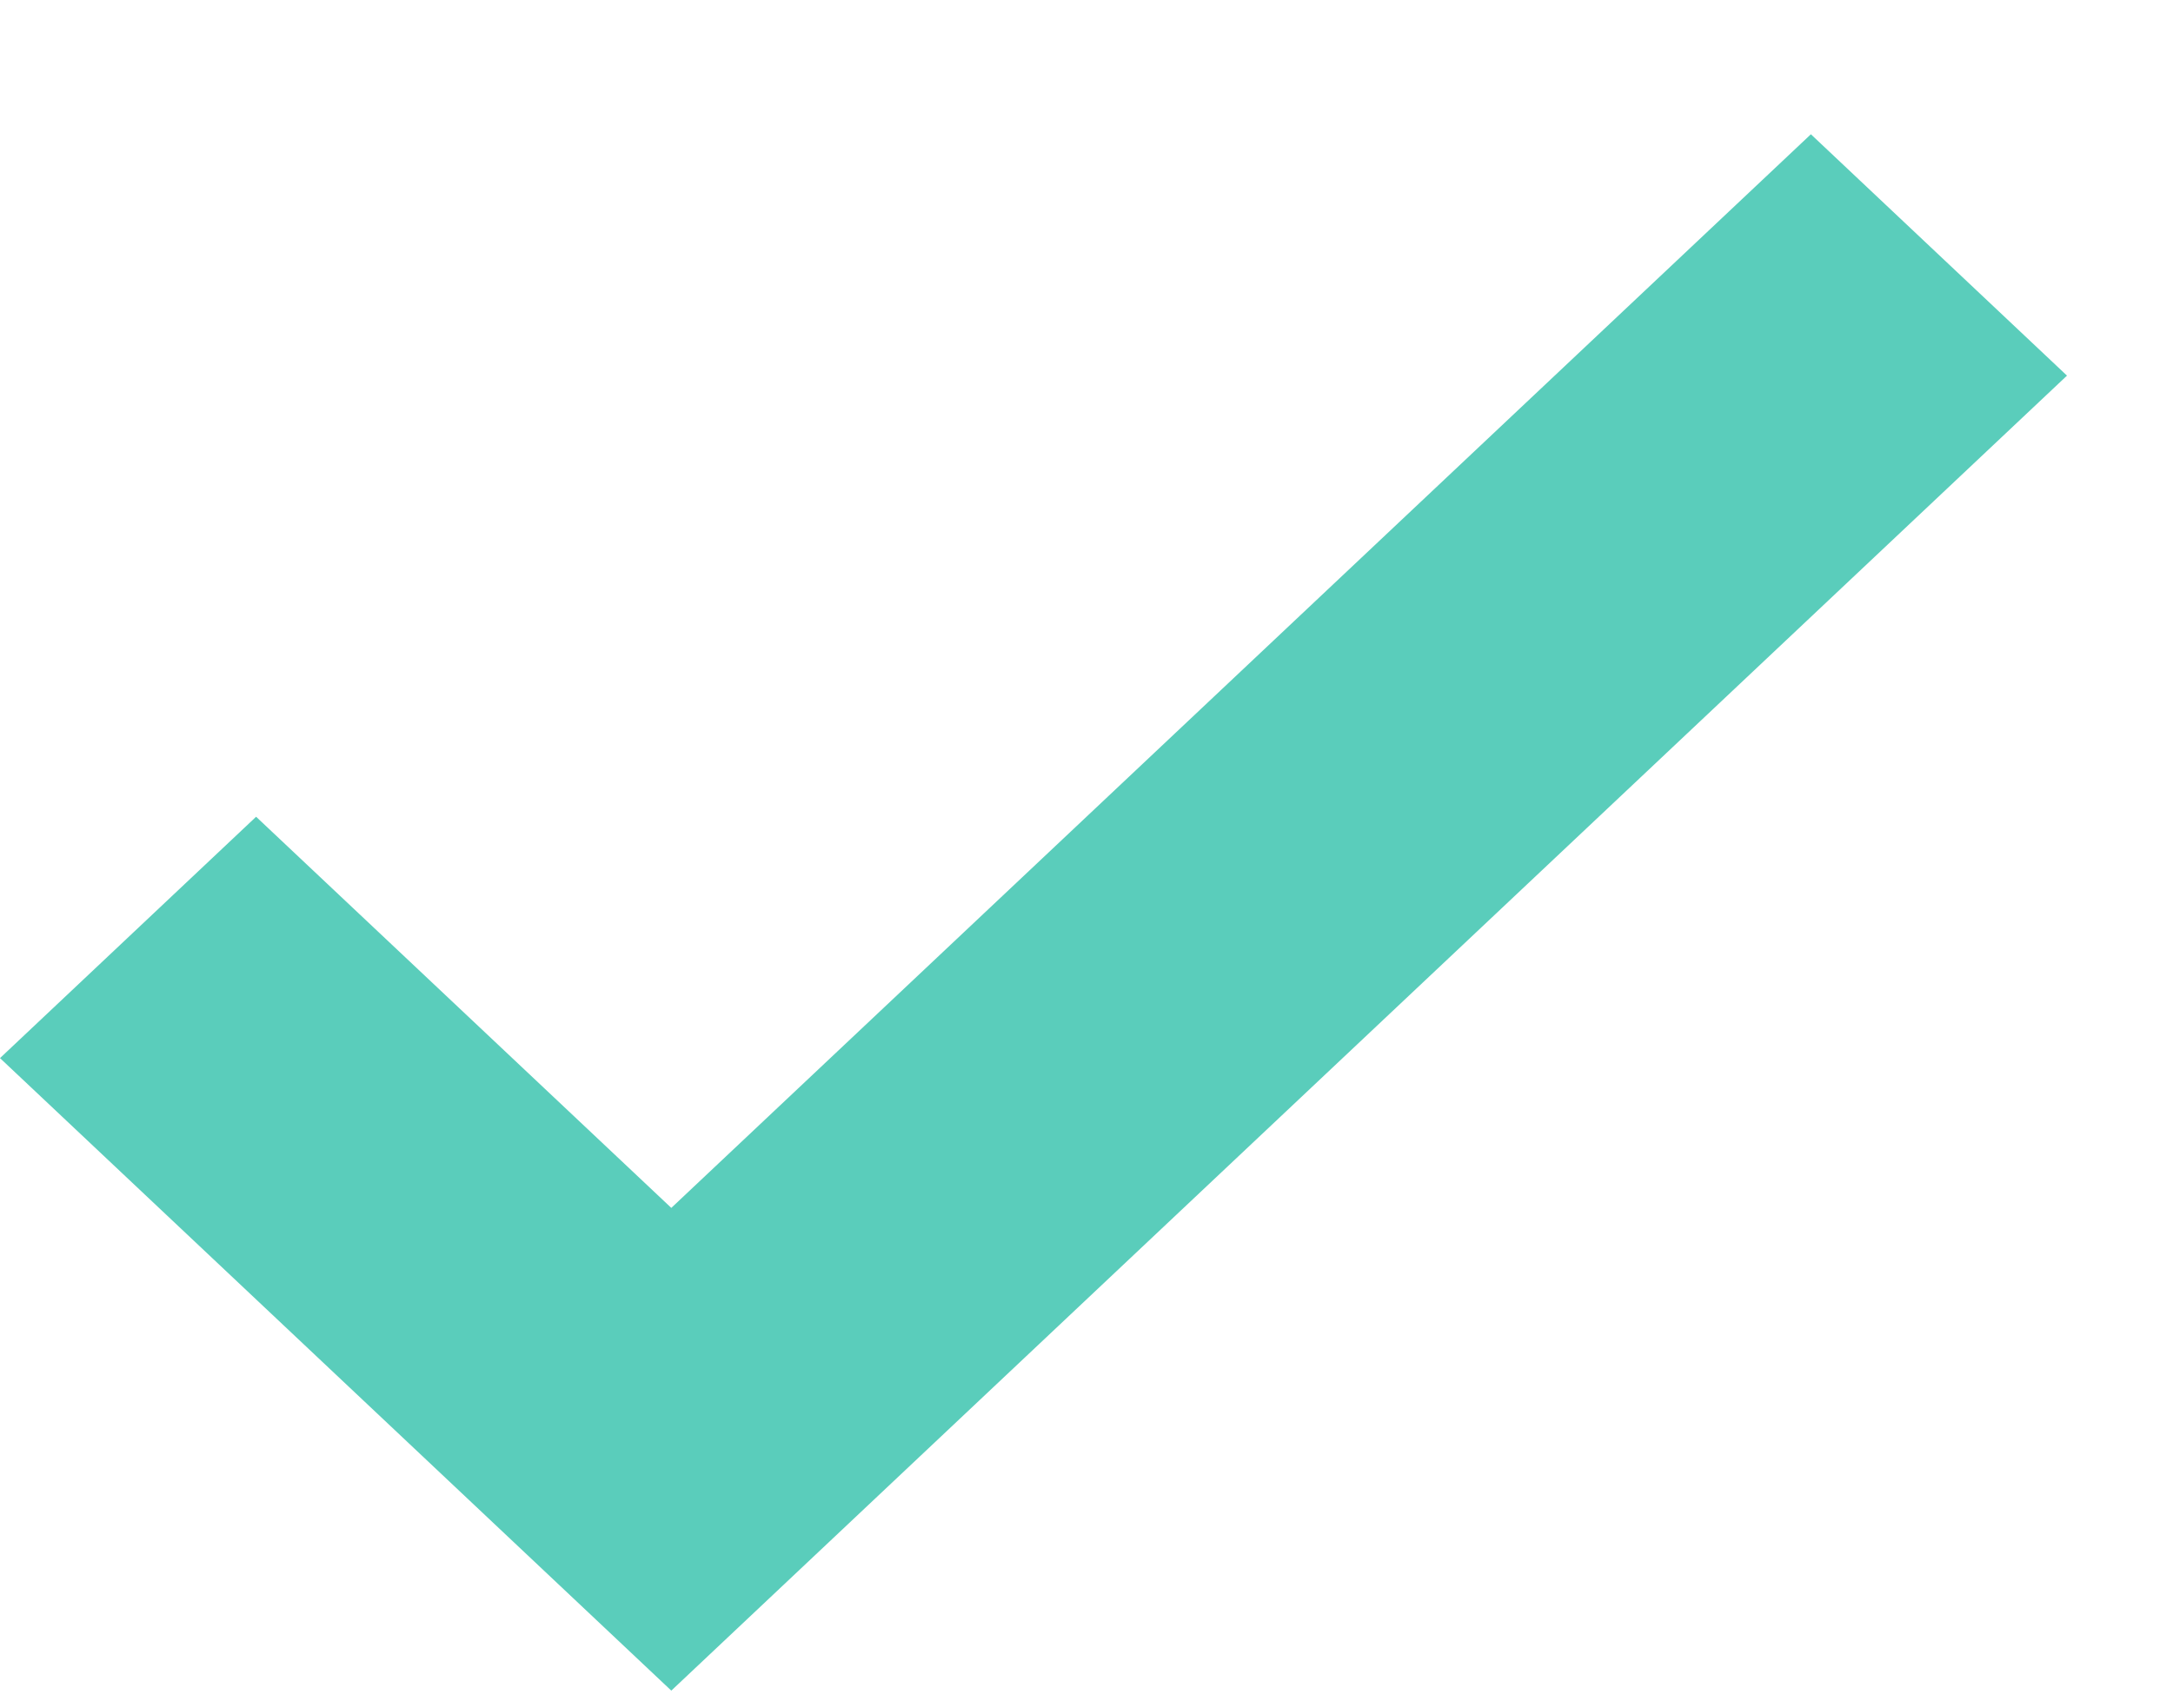
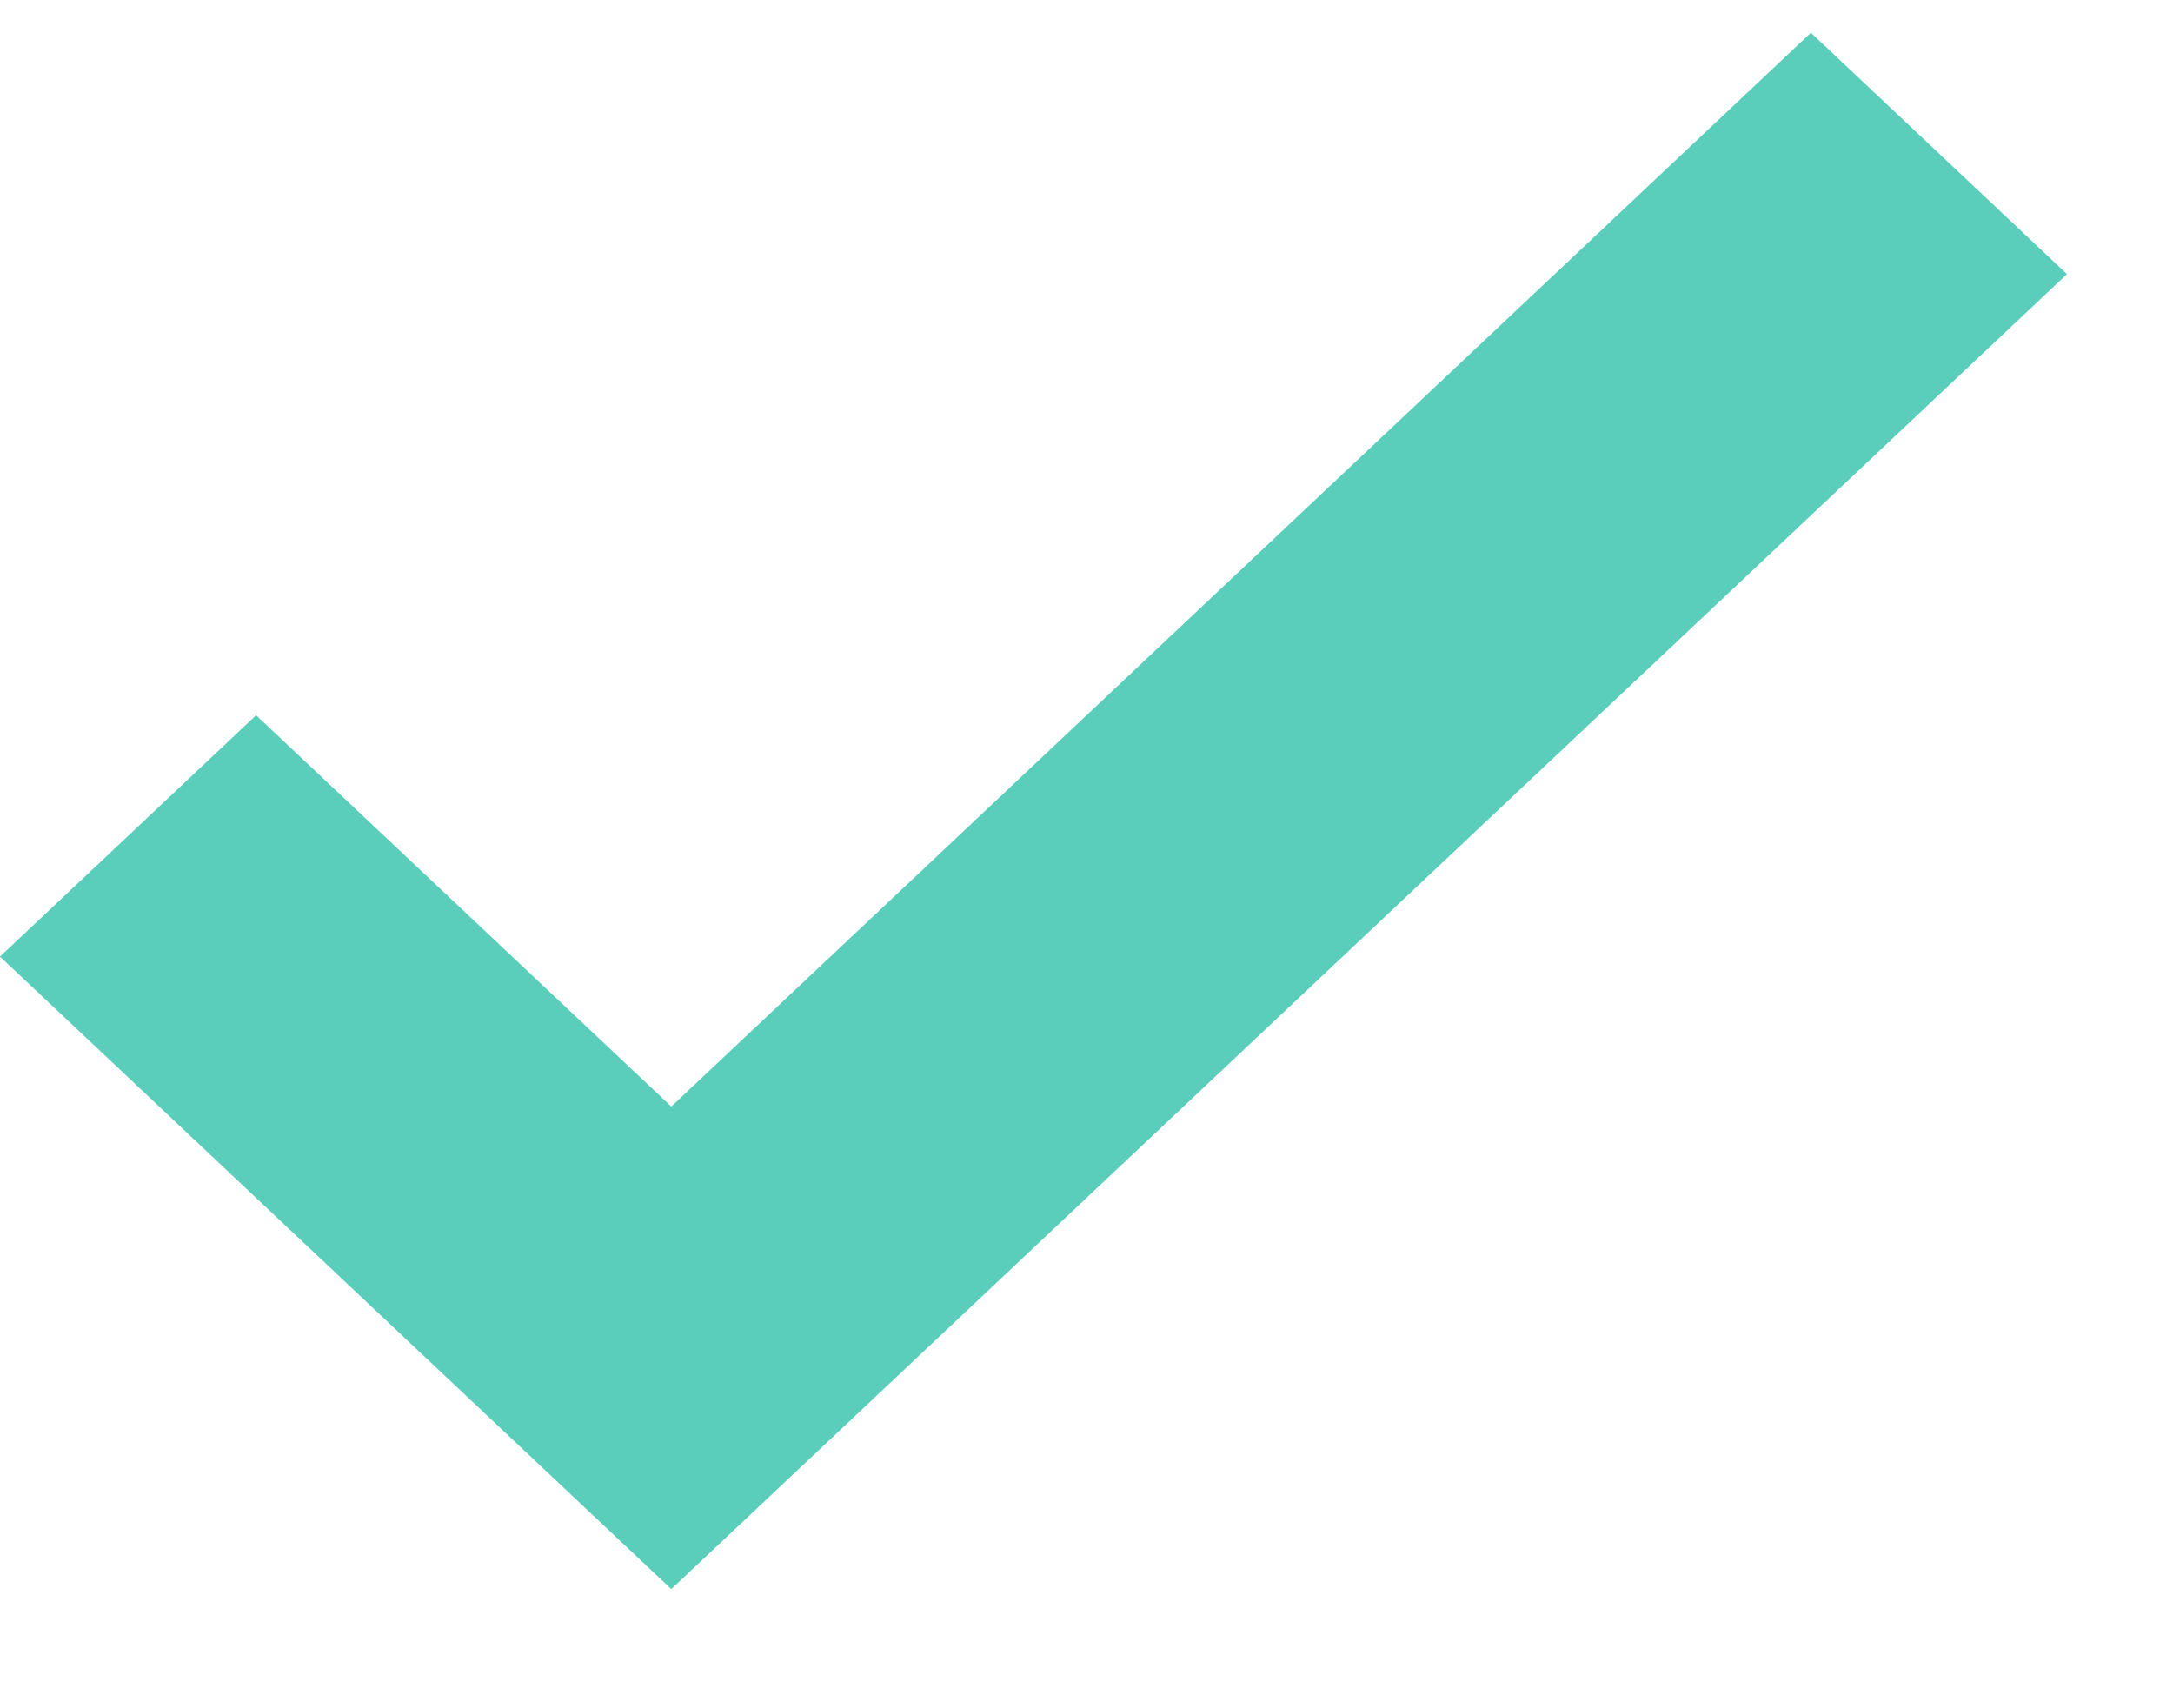
<svg xmlns="http://www.w3.org/2000/svg" width="14" height="11" viewBox="0 0 14 11" fill="none">
-   <path fill-rule="evenodd" clip-rule="evenodd" d="M13.317 2.42L4.325 10.892L0 6.817L1.65 5.262L4.325 7.782L11.667 0.865L13.317 2.42Z" fill="#5ACDBB" />
+   <path fill-rule="evenodd" clip-rule="evenodd" d="M13.317 1.766L4.325 10.238L0 6.163L1.65 4.608L4.325 7.129L11.667 0.211L13.317 1.766Z" fill="#5ACDBB" />
</svg>
